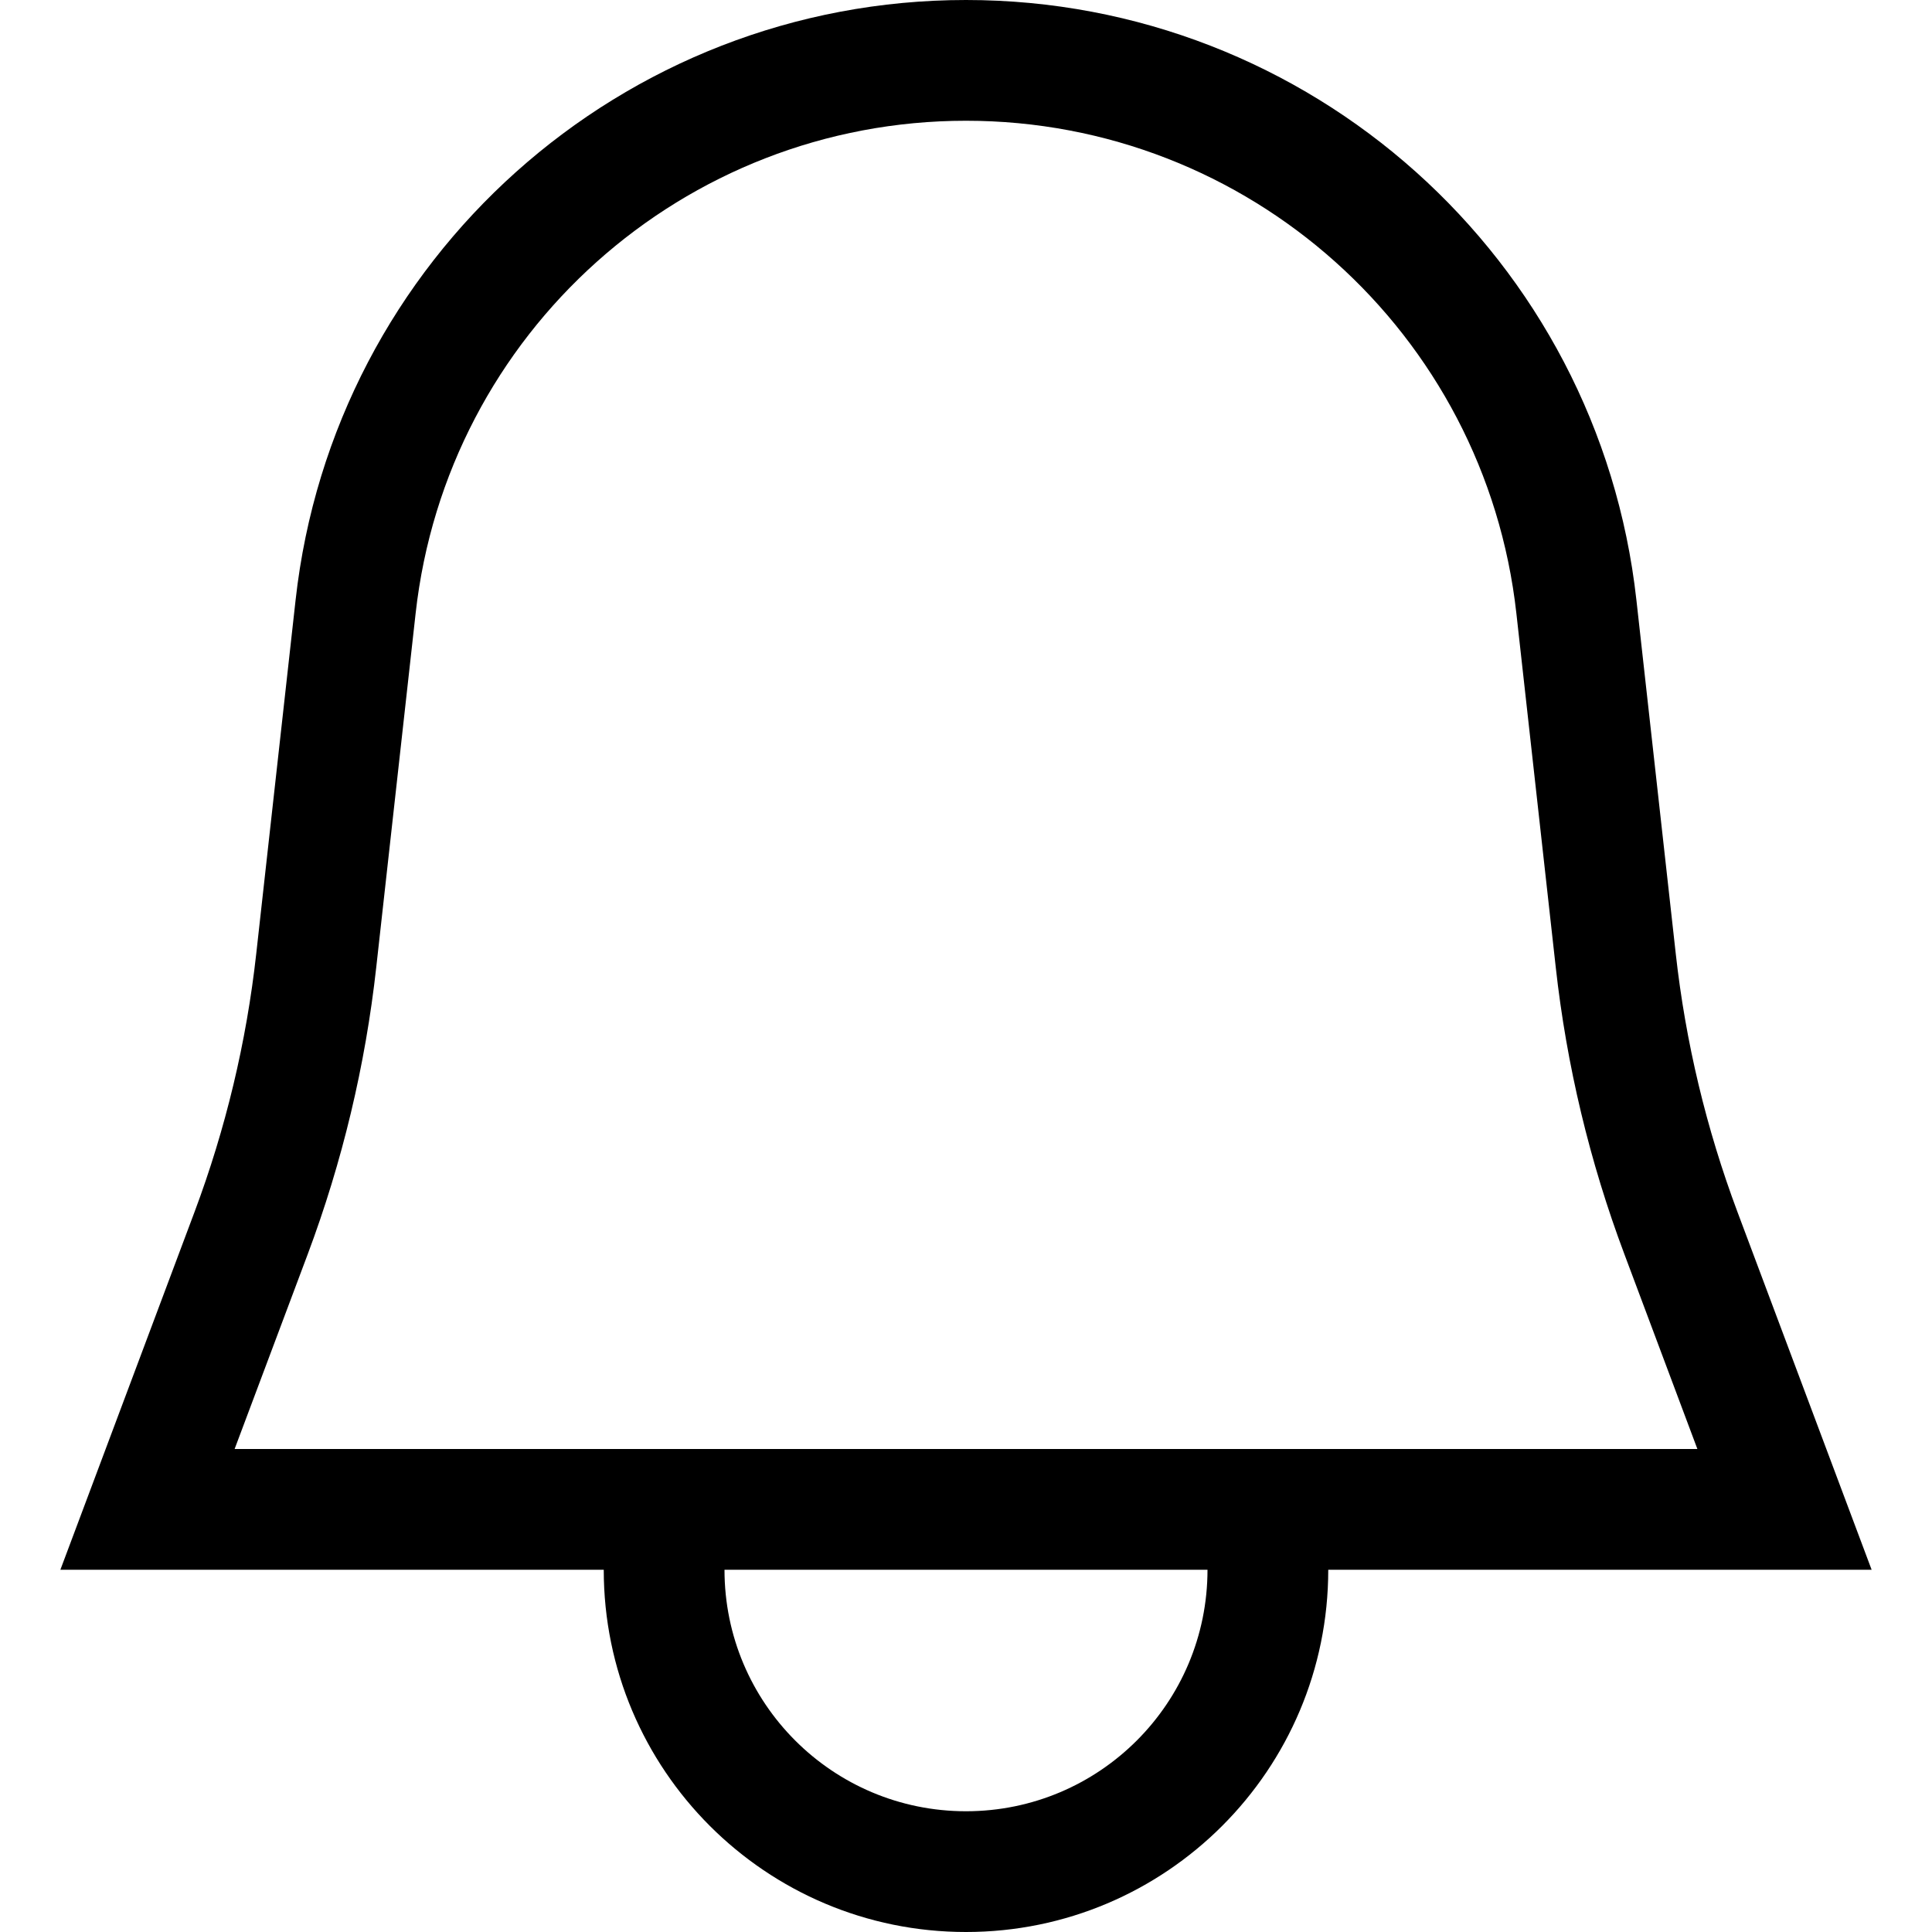
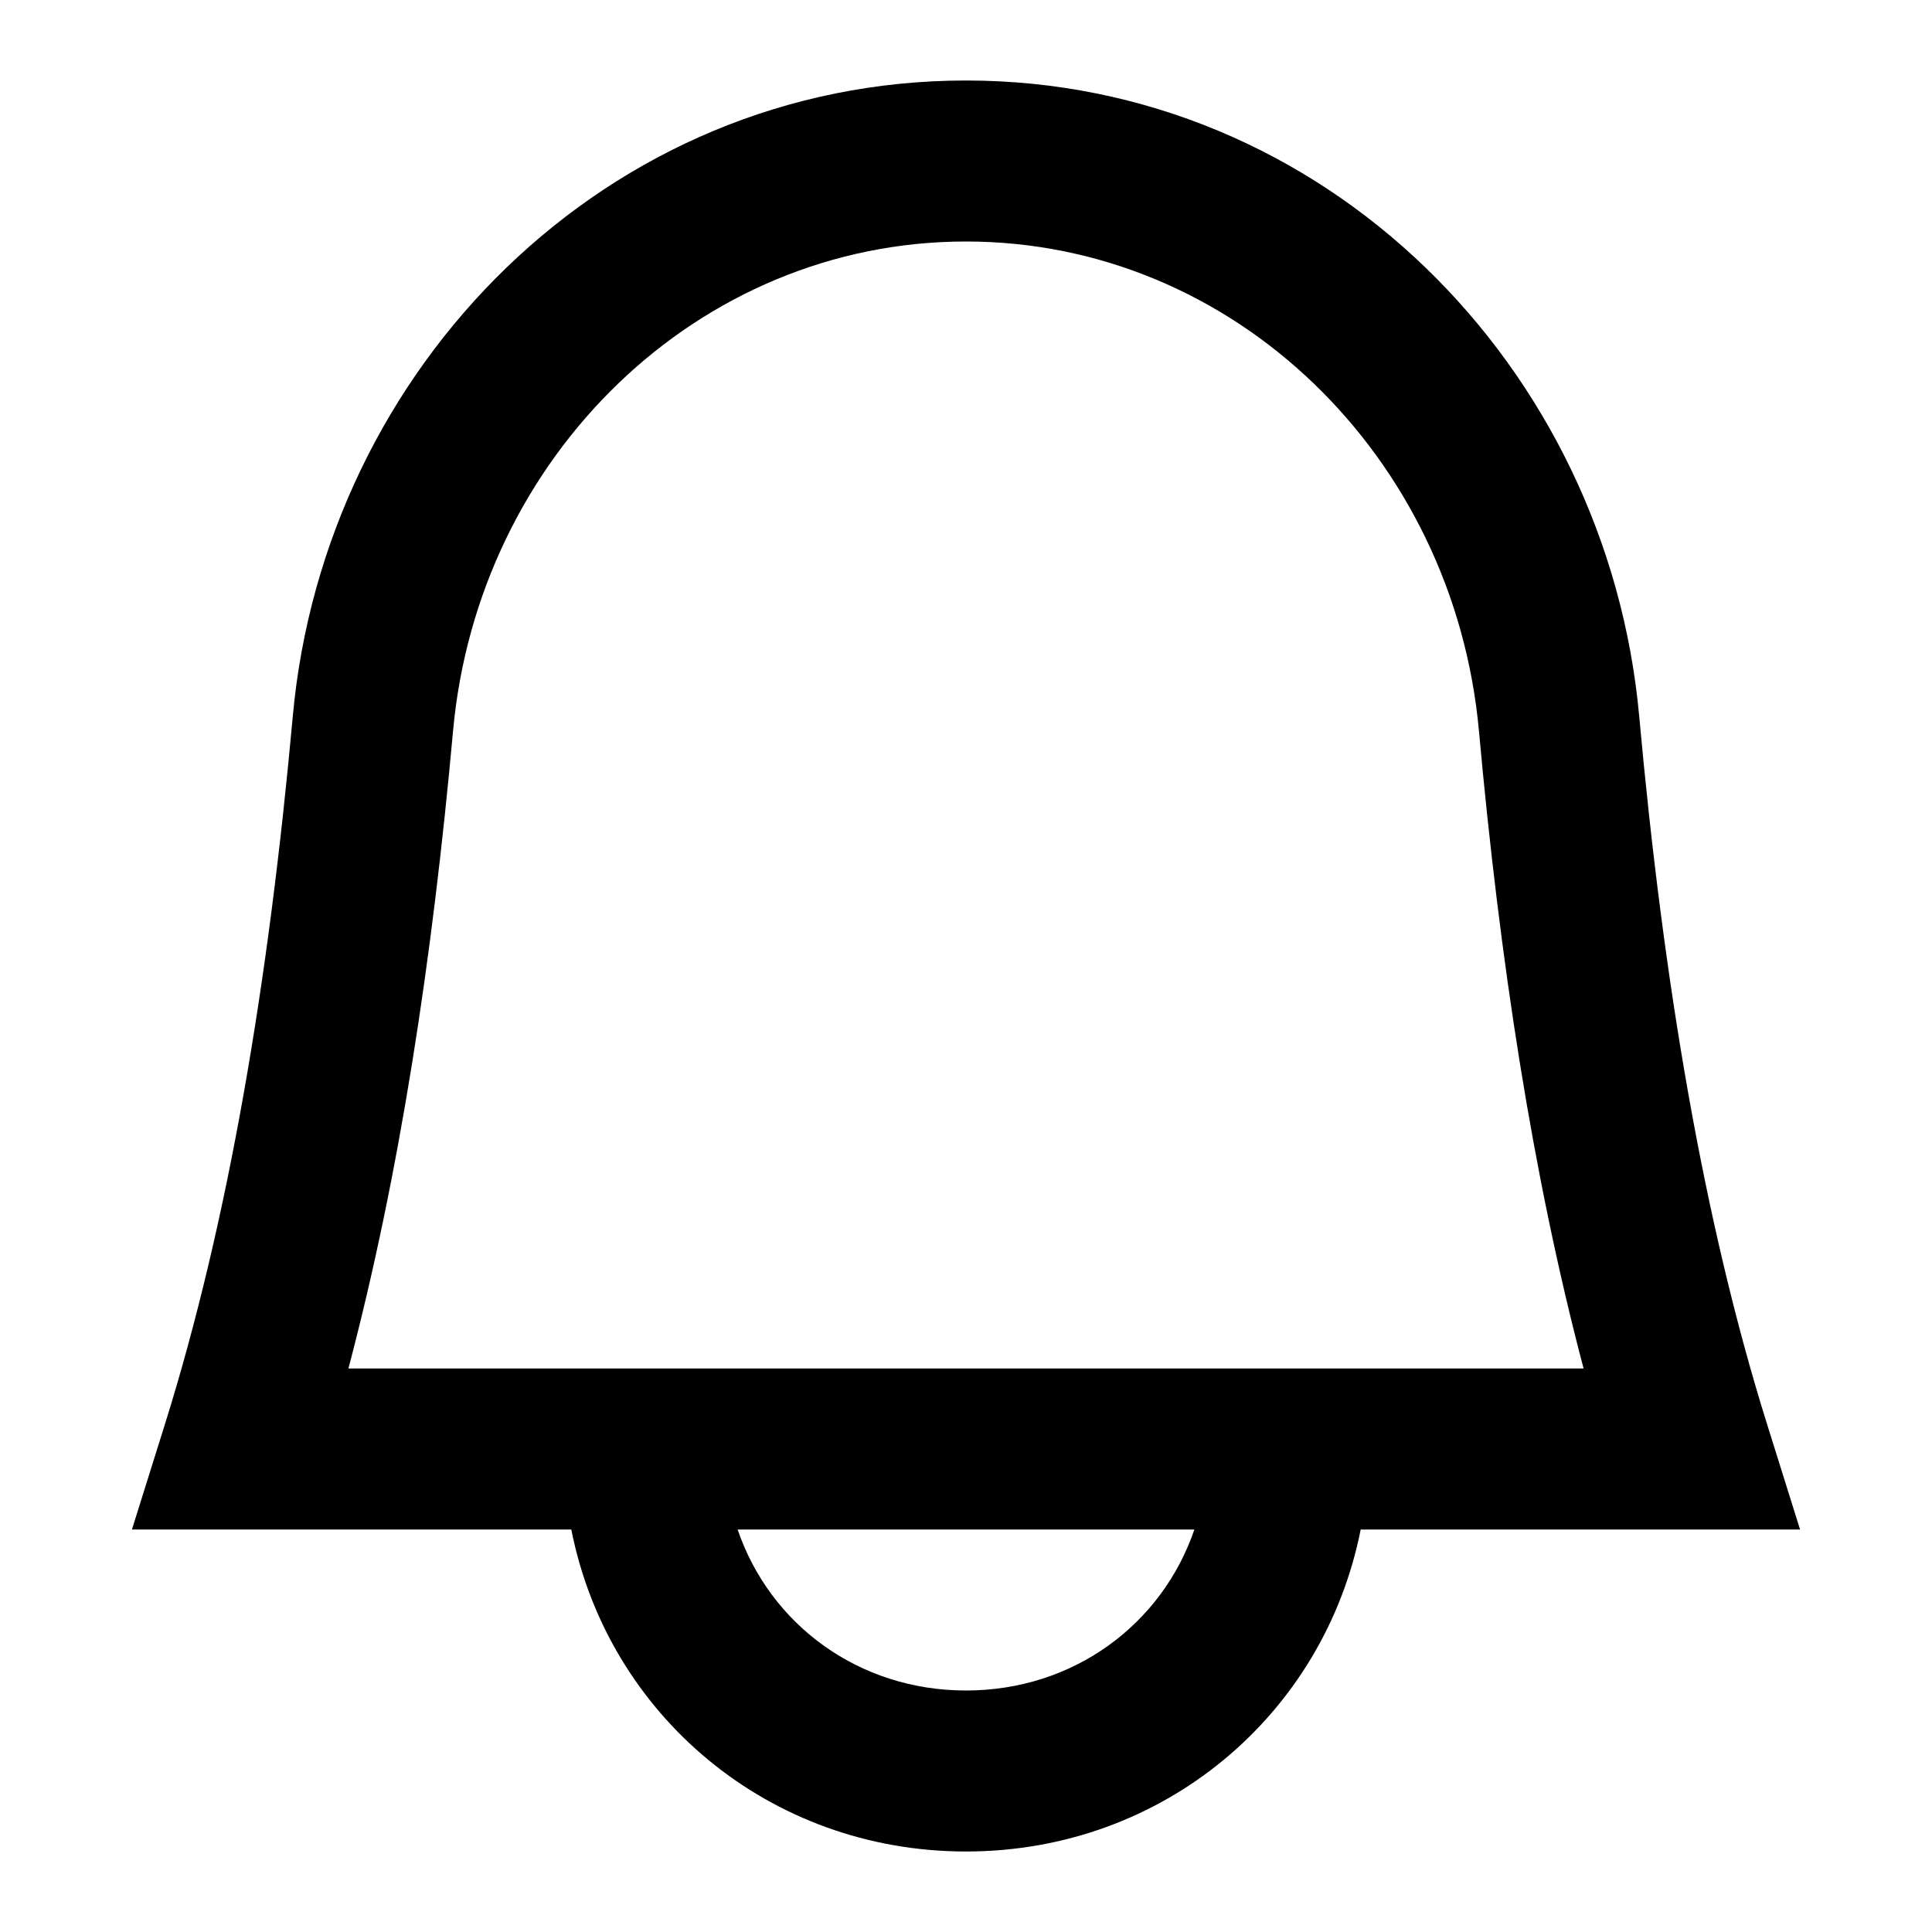
- <svg xmlns="http://www.w3.org/2000/svg" viewBox="0 0 16 16" fill="none">
-   <path fill-rule="evenodd" clip-rule="evenodd" d="M15.125 12L15.5 13H14.432H11C11 14.657 9.657 16 8 16C6.343 16 5 14.657 5 13H1.568H0.5L0.875 12L1.611 10.037C1.869 9.348 2.041 8.63 2.122 7.899L2.448 4.969C2.762 2.14 5.153 0 8 0C10.847 0 13.238 2.14 13.552 4.969L13.878 7.899C13.959 8.63 14.131 9.348 14.389 10.037L15.125 12ZM6 13C6 14.105 6.895 15 8 15C9.105 15 10 14.105 10 13H6ZM5 12H1.943L2.548 10.388C2.835 9.622 3.026 8.823 3.116 8.01L3.442 5.08C3.7 2.757 5.663 1 8 1C10.337 1 12.3 2.757 12.558 5.08L12.884 8.01C12.974 8.823 13.165 9.622 13.453 10.388L14.057 12H11H10H6H5Z" fill="currentColor" />
+ <svg xmlns="http://www.w3.org/2000/svg" viewBox="0 0 24 24" fill="none">
+   <path fill-rule="evenodd" clip-rule="evenodd" d="M12 1C7.544 1 4.031 4.556 3.637 8.899C3.339 12.183 2.843 15.157 2.046 17.701L1.639 19H3H7.097C7.551 21.302 9.551 23 12 23C14.449 23 16.448 21.302 16.903 19H21H22.361L21.954 17.701C21.157 15.157 20.661 12.183 20.363 8.899C19.969 4.556 16.456 1 12 1ZM14.837 19H9.163C9.565 20.179 10.665 21 12 21C13.335 21 14.435 20.179 14.837 19ZM5.628 9.08C5.938 5.671 8.673 3 12 3C15.327 3 18.062 5.671 18.372 9.08C18.629 11.92 19.036 14.593 19.672 17H4.328C4.964 14.593 5.371 11.92 5.628 9.08Z" fill="currentColor" />
</svg>
